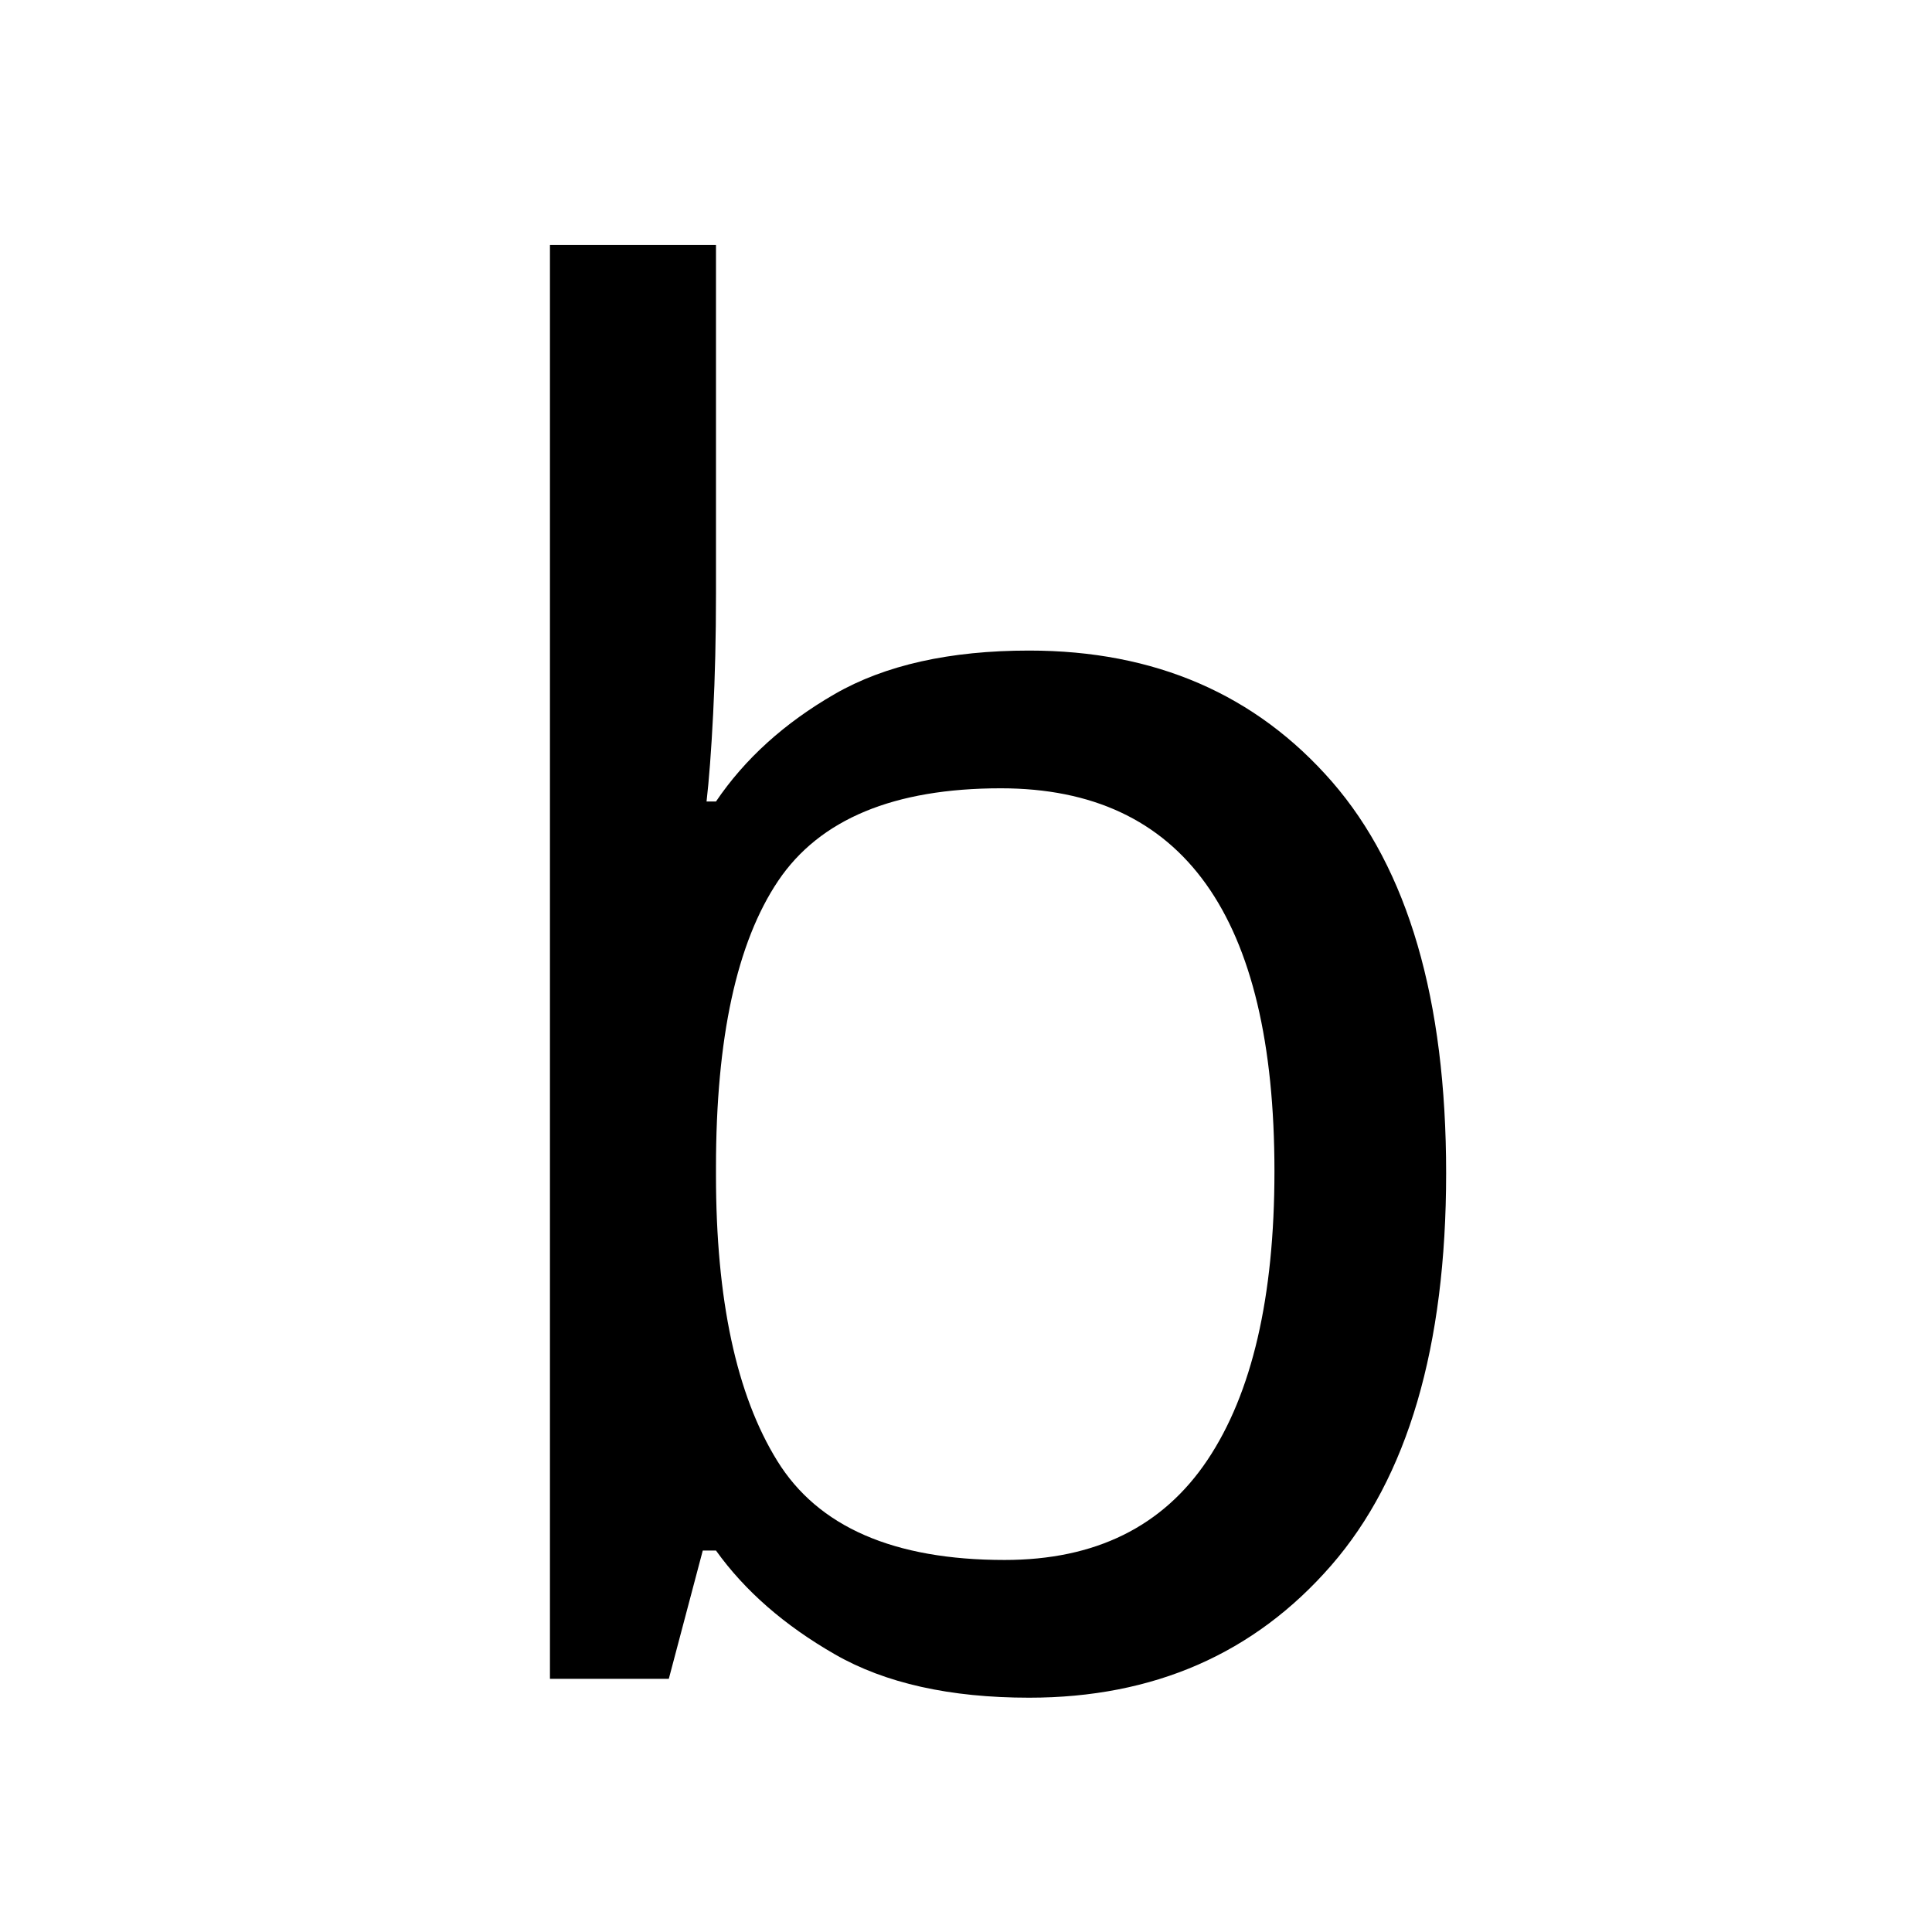
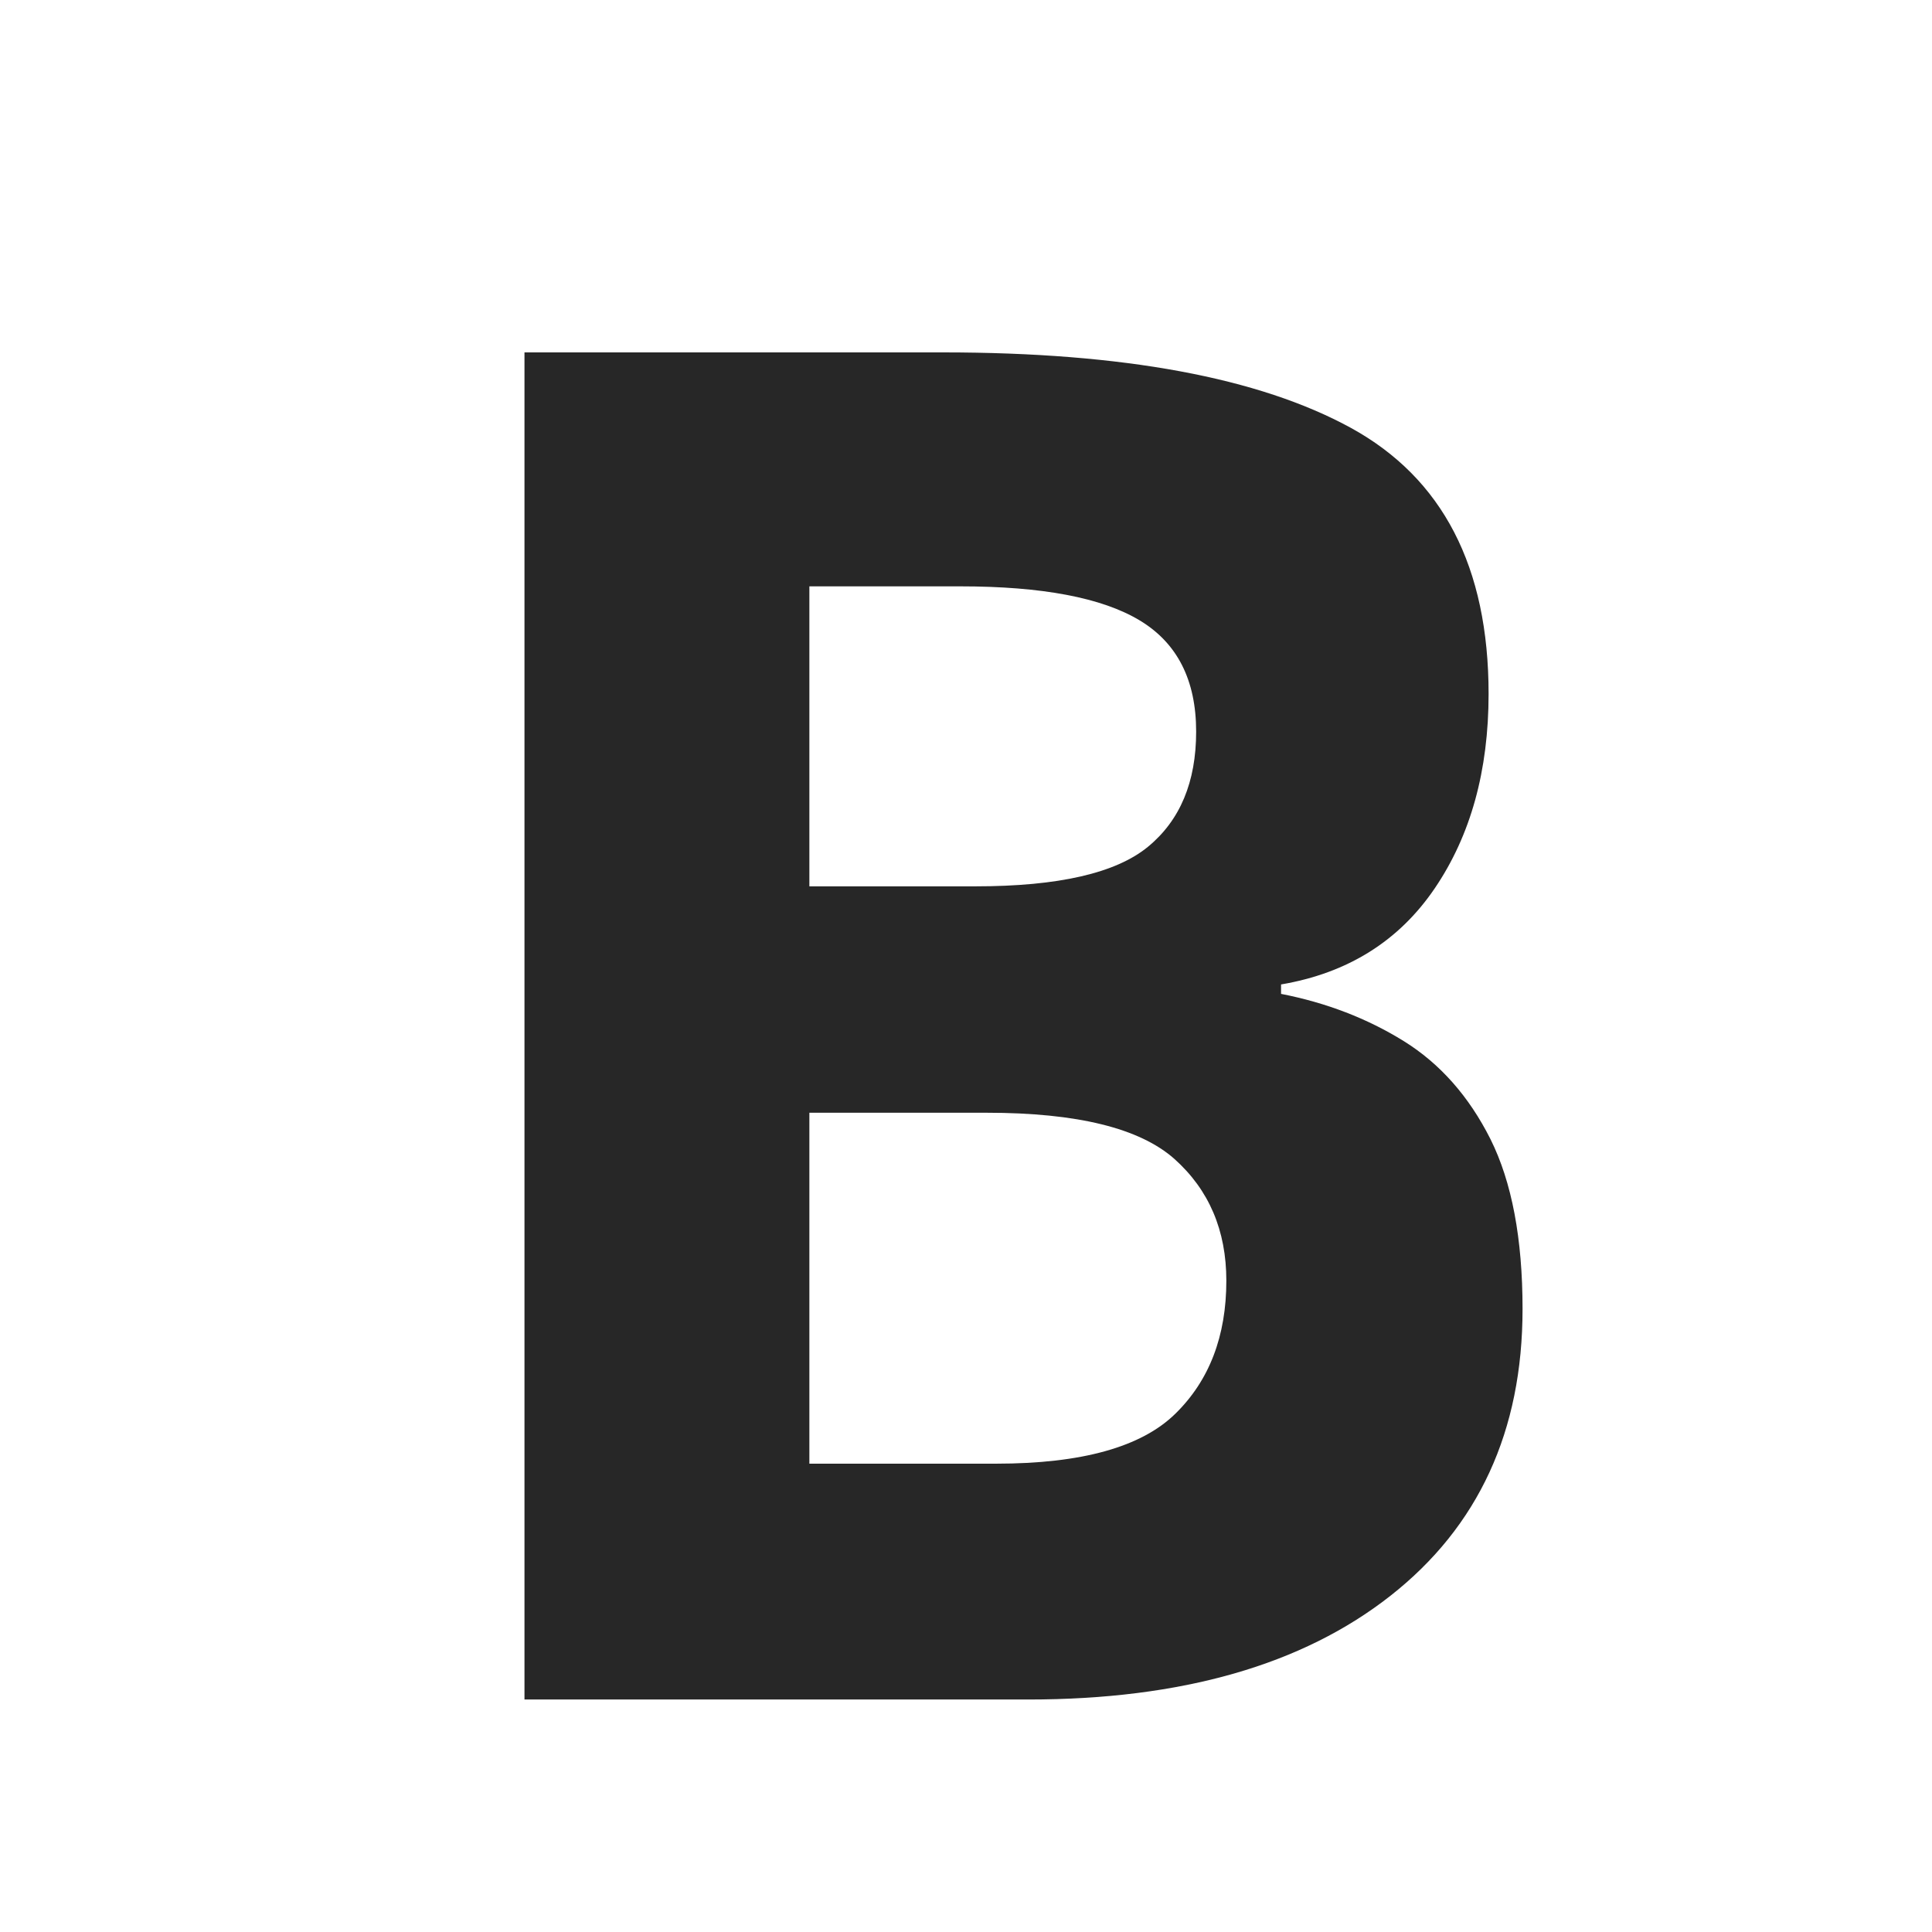
<svg xmlns="http://www.w3.org/2000/svg" width="100%" height="100%" viewBox="0 0 64 64" version="1.1" xml:space="preserve" style="fill-rule:evenodd;clip-rule:evenodd;stroke-linejoin:round;stroke-miterlimit:2;">
-   <g transform="matrix(1,0,0,1,-105.812,0)">
-     <g id="Bold" transform="matrix(1,0,0,1,105.812,0)">
+   <g transform="matrix(1,0,0,1,-105.812,-167.86)">
+     <g id="Bold" transform="matrix(1,0,0,1,105.812,167.86)">
      <rect x="0" y="0" width="64" height="64" style="fill:none;" />
-       <g transform="matrix(1,0,0,1,-10.2276,-1.54671)">
-         <text x="23.134px" y="57.16px" style="font-family:'Avenir-Medium', 'Avenir';font-weight:500;font-size:62.5px;">b</text>
+       <g transform="matrix(1,0,0,1,-10.2276,-0.861558)">
+         <text x="21.978px" y="57.16px" style="font-family:'Avenir-Black', 'Avenir', sans-serif;font-weight:800;font-size:62.5px;fill:rgb(39,39,39);">B</text>
      </g>
    </g>
  </g>
</svg>
